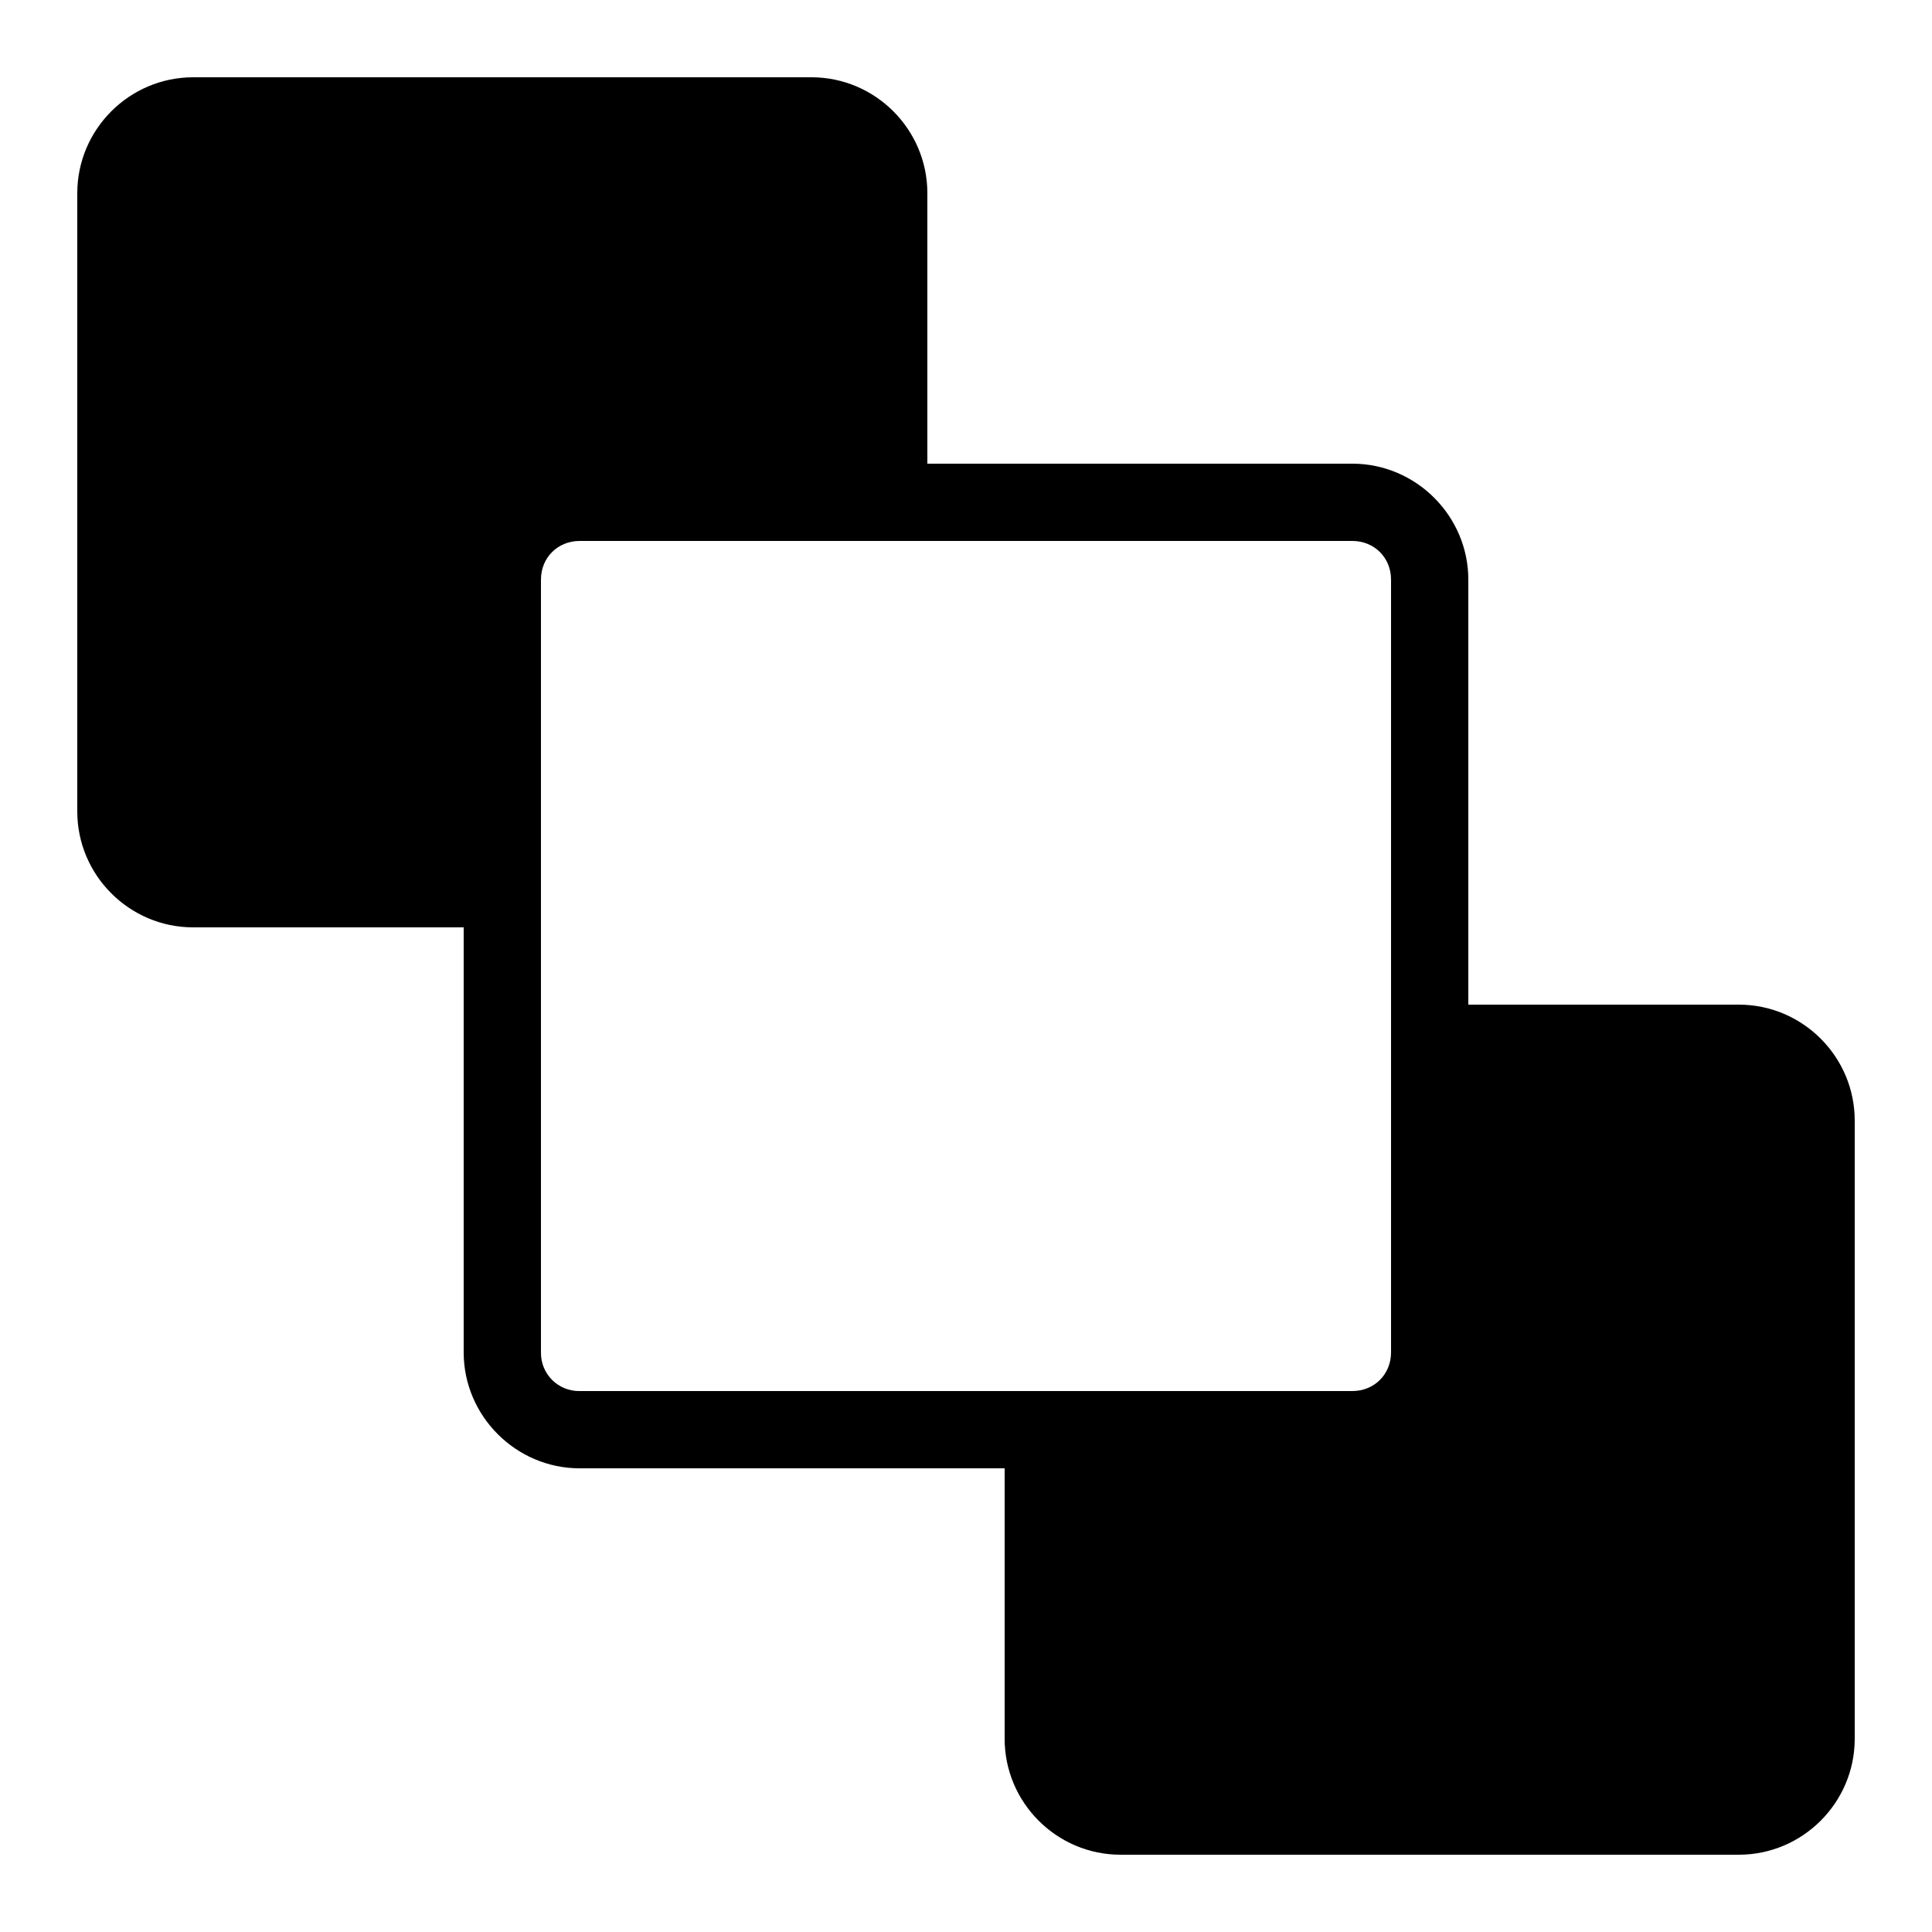
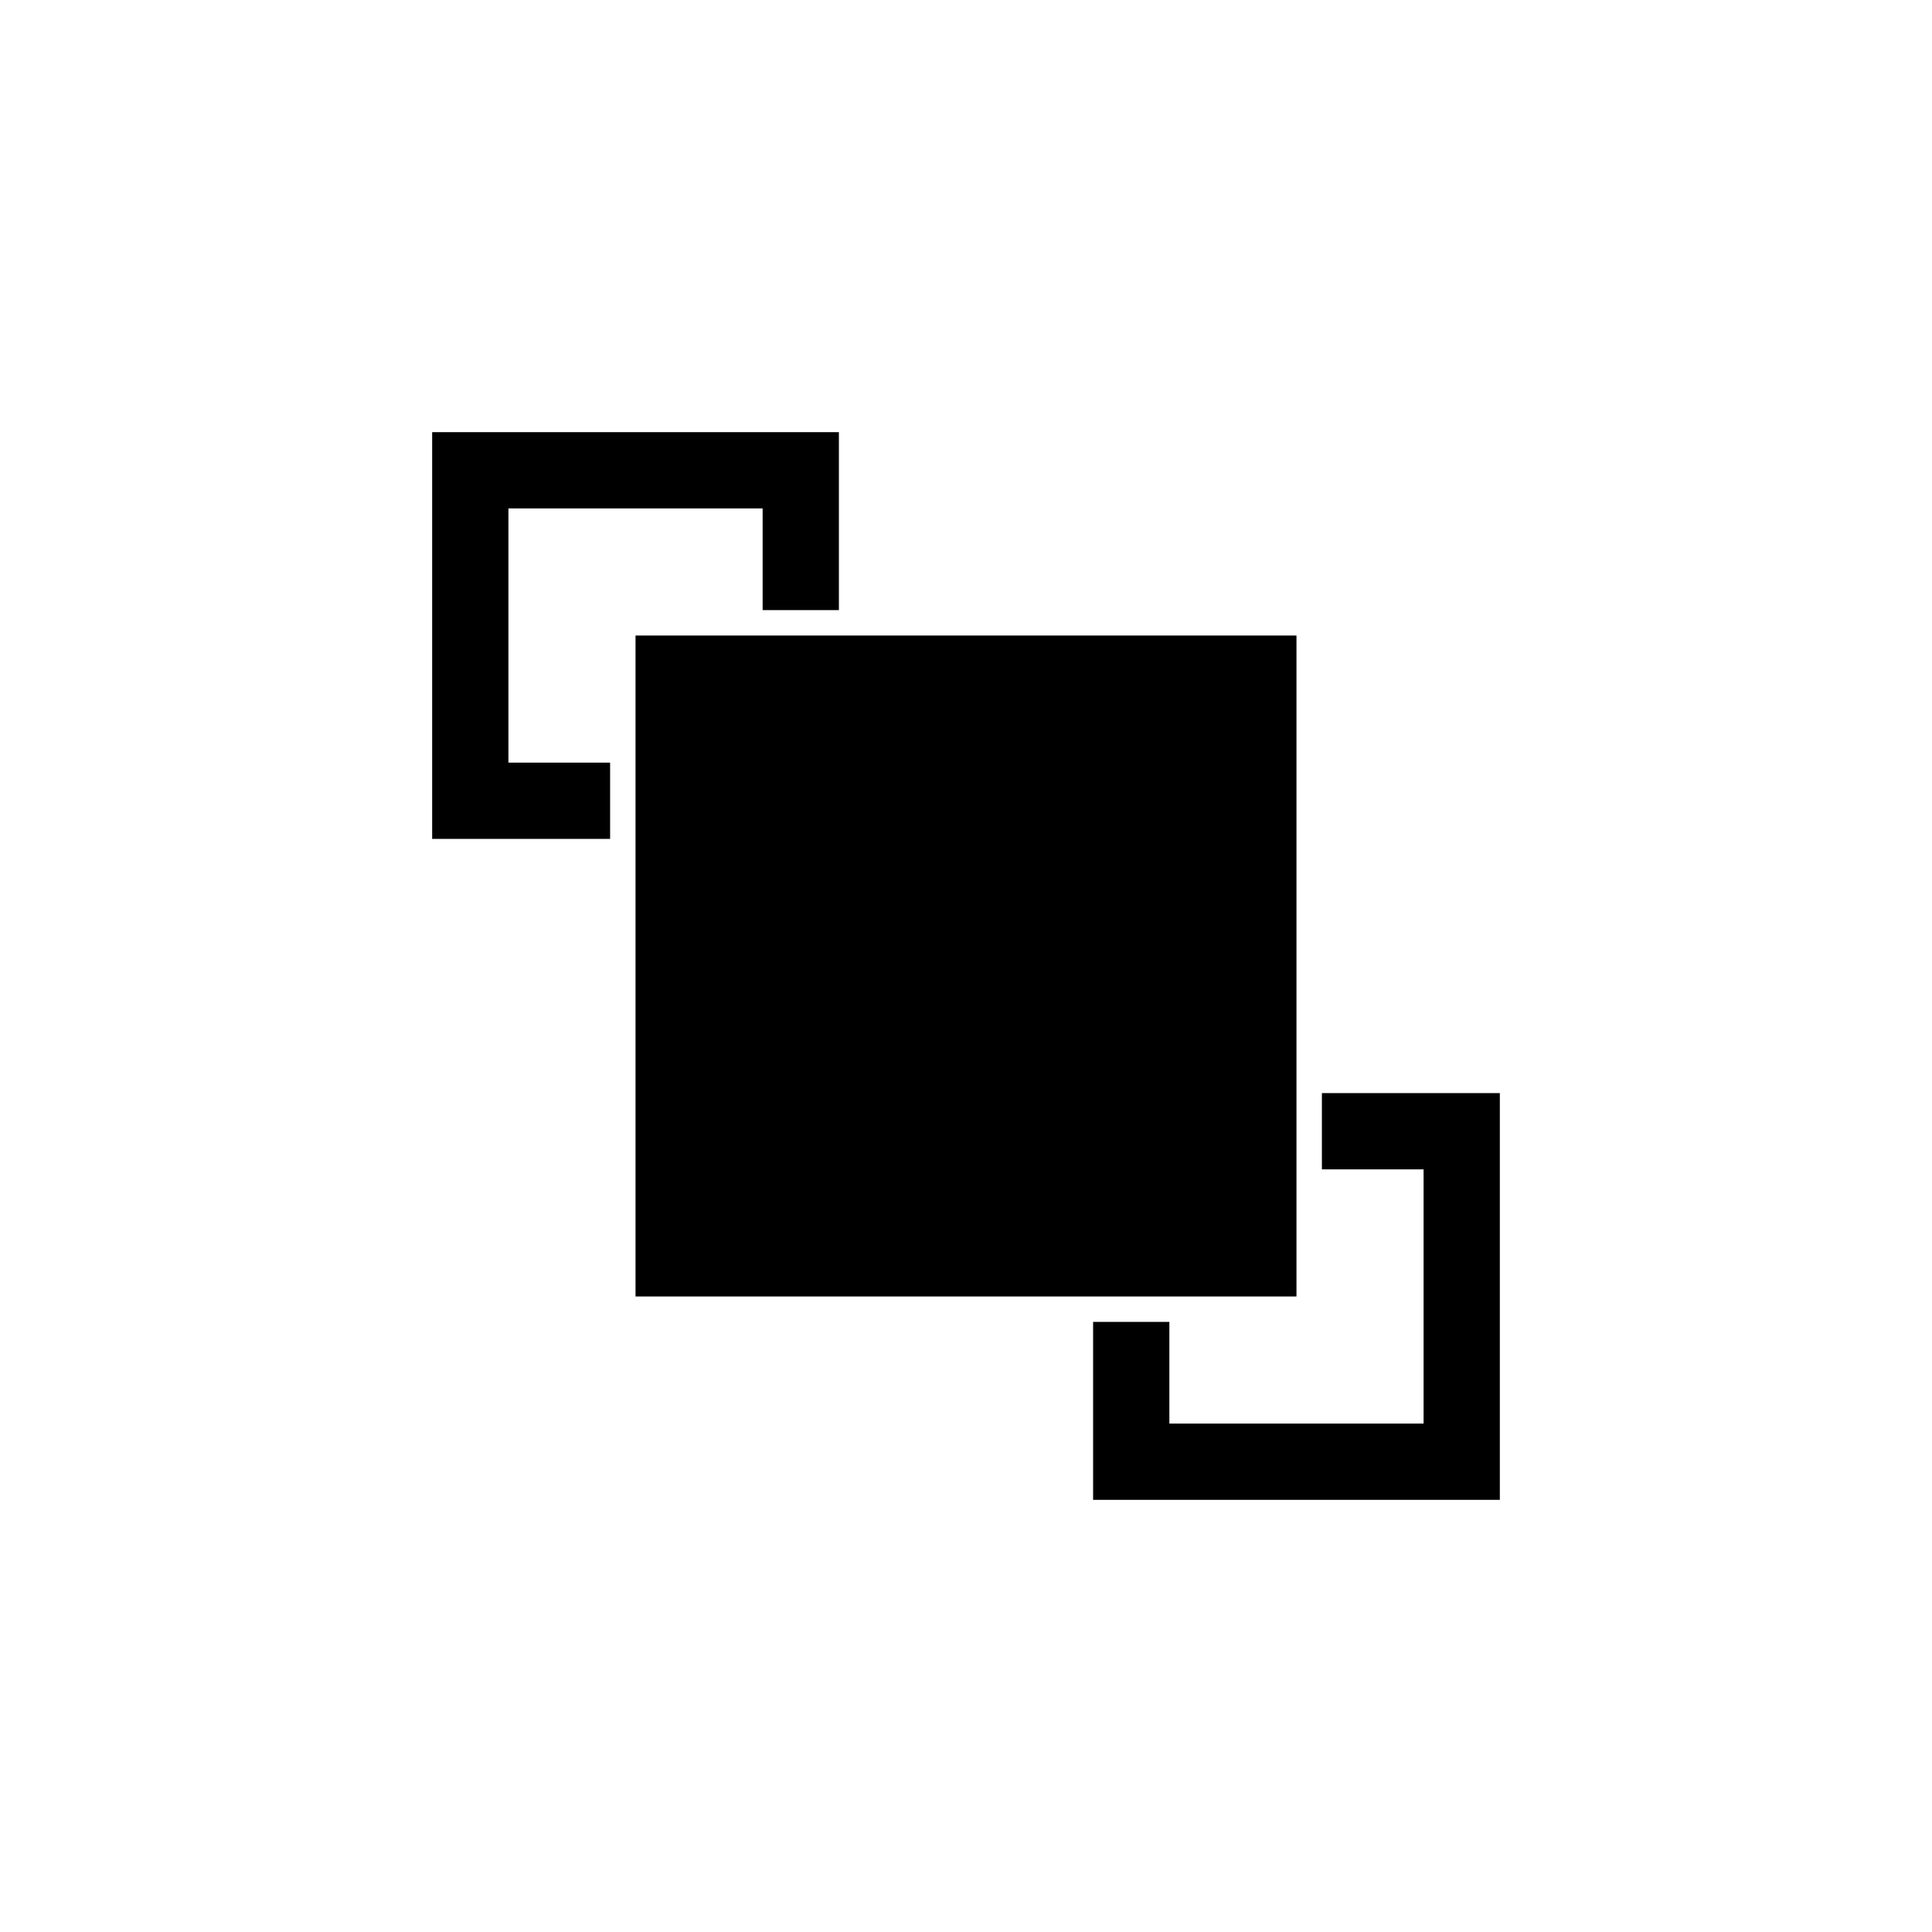
- <svg xmlns="http://www.w3.org/2000/svg" viewBox="0 0 24 24" fit="" height="100%" width="100%" preserveAspectRatio="xMidYMid meet" focusable="false">
-   <path fill="currentColor" d="M2.4.96C1.607.96.96 1.607.96 2.4v7.68c0 .793.647 1.44 1.44 1.44h3.36v5.28c0 .79.65 1.44 1.44 1.44h5.28v3.36c0 .793.647 1.44 1.44 1.44h7.68c.793 0 1.44-.647 1.44-1.44v-7.68c0-.793-.647-1.44-1.44-1.44h-3.36V7.2c0-.79-.65-1.44-1.44-1.44h-5.28V2.4c0-.793-.647-1.44-1.44-1.44H2.4zm4.8 5.76h9.6c.272 0 .48.208.48.48v9.6c0 .272-.208.48-.48.48H7.2a.472.472 0 01-.48-.48V7.2c0-.272.208-.48.48-.48z" />
+ <svg xmlns="http://www.w3.org/2000/svg" width="76px" height="76px" viewBox="0 0 76 76" version="1.1" baseProfile="full" enable-background="new 0 0 76.00 76.00" xml:space="preserve">
+   <path fill="currentColor" fill-opacity="1" stroke-width="0.2" stroke-linejoin="round" d="M 25,25L 51,25L 51,51L 25,51L 25,25 Z M 17,17L 33,17L 33,24L 30,24L 30,20L 20,20L 20,30L 24,30L 24,33L 17,33L 17,17 Z M 59,43L 59,59L 43,59L 43,52L 46,52L 46,56L 56,56L 56,46L 52,46L 52,43L 59,43 Z " />
</svg>
